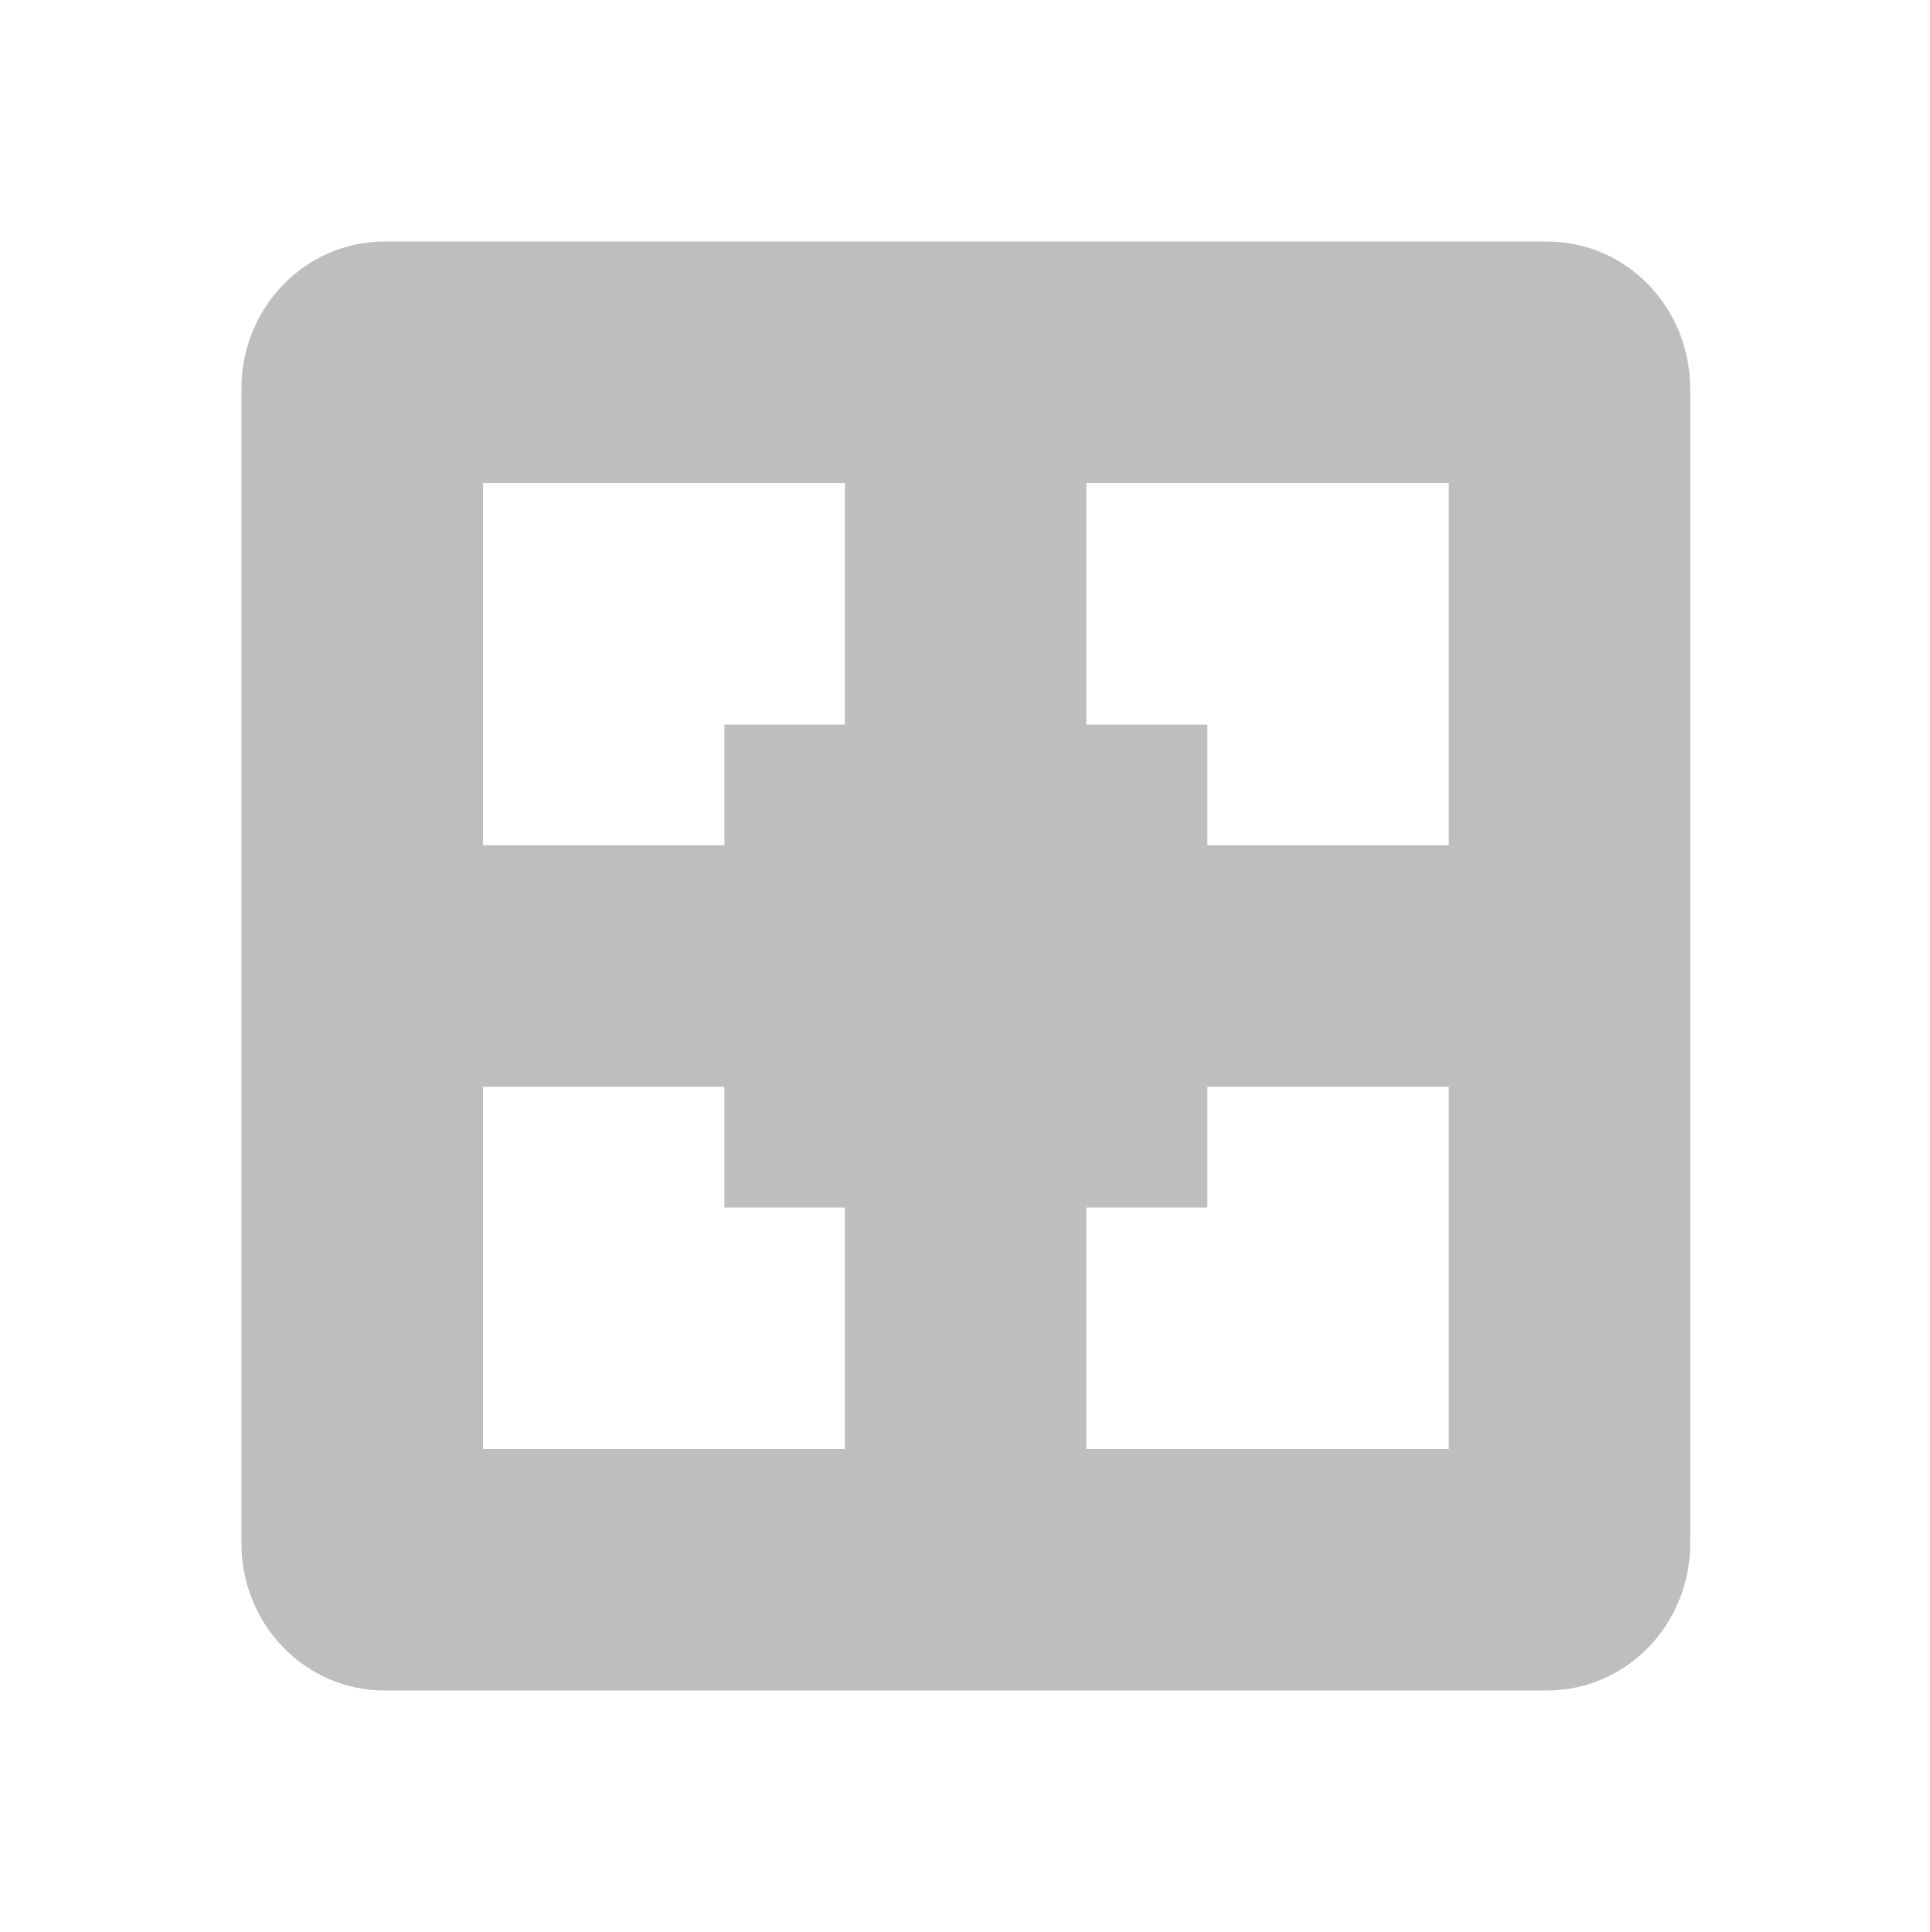
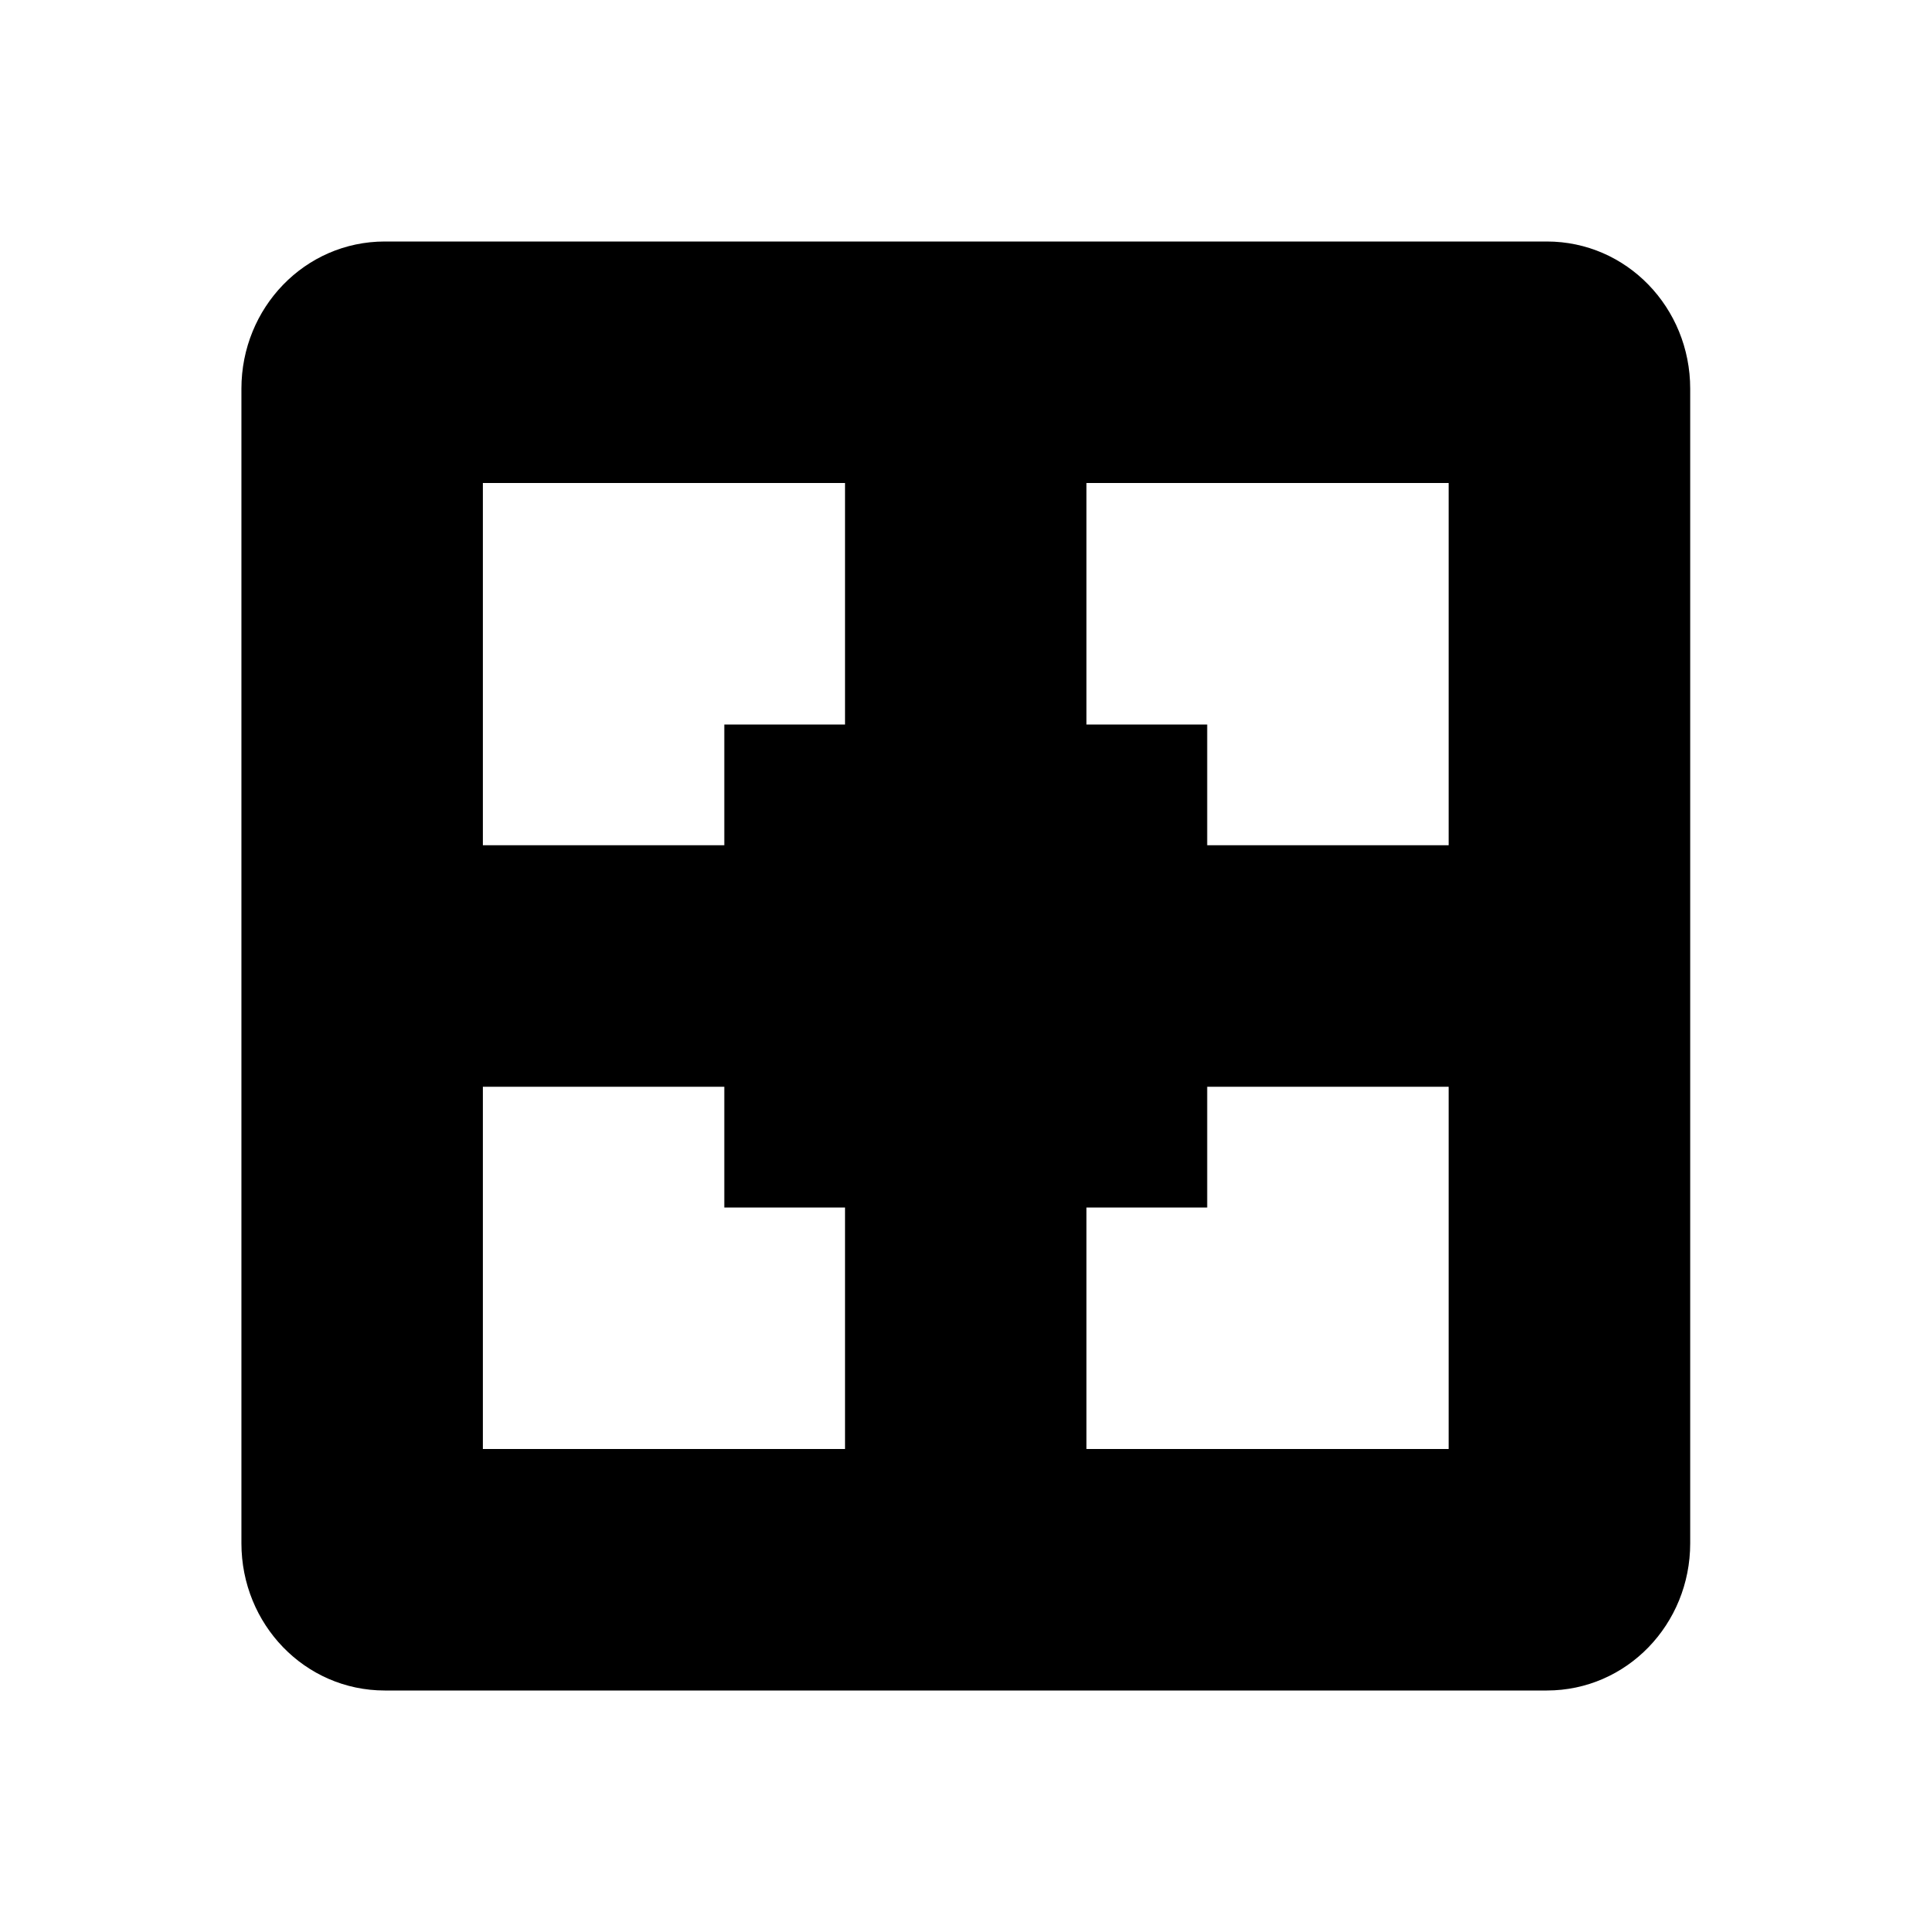
<svg xmlns="http://www.w3.org/2000/svg" width="15.982" version="1.1" height="16" id="svg7384">
  <defs id="defs7386" />
  <g id="layer9" style="display:inline" transform="translate(-161.0002,-667)" />
  <g id="layer10" transform="translate(-161.0002,-667)" />
  <g id="layer11" transform="translate(-161.0002,-667)" />
  <g id="layer13" transform="translate(-161.0002,-667)" />
  <g id="layer14" transform="translate(-161.0002,-667)" />
  <g id="layer15" style="display:inline" transform="translate(-161.0002,-667)" />
  <g id="g71291" style="display:inline" transform="translate(-161.0002,-667)" />
  <g id="g4953" style="display:inline" transform="translate(-161.0002,-667)" />
  <g id="layer12" style="display:inline" transform="translate(-161.0002,-667)">
-     <path d="m 164.188,669 c -0.663,0 -1.188,0.549 -1.188,1.219 l 0,9.562 c 0,0.67 0.525,1.219 1.188,1.219 l 9.625,0 c 0.663,0 1.188,-0.549 1.188,-1.219 l 0,-9.562 c 0,-0.67 -0.525,-1.219 -1.188,-1.219 z m 0.812,2 3,0 0,2 -1,0 0,1 -2,0 z m 5,0 3,0 0,3 -2,0 0,-1 -1,0 z m -5,5 2,0 0,1 1,0 0,2 -3,0 z m 6,0 2,0 0,3 -3,0 0,-2 1,0 z" id="rect11749-5-0-1" style="color:#bebebe;fill:#bebebe;fill-opacity:1;stroke:none;stroke-width:2;marker:none;visibility:visible;display:inline;overflow:visible" />
+     <path d="m 164.188,669 c -0.663,0 -1.188,0.549 -1.188,1.219 l 0,9.562 c 0,0.67 0.525,1.219 1.188,1.219 l 9.625,0 c 0.663,0 1.188,-0.549 1.188,-1.219 l 0,-9.562 c 0,-0.67 -0.525,-1.219 -1.188,-1.219 z m 0.812,2 3,0 0,2 -1,0 0,1 -2,0 z m 5,0 3,0 0,3 -2,0 0,-1 -1,0 z m -5,5 2,0 0,1 1,0 0,2 -3,0 z m 6,0 2,0 0,3 -3,0 0,-2 1,0 z" id="rect11749-5-0-1" style="color:#000000;fill:#000000;fill-opacity:1;stroke:none;stroke-width:2;marker:none;visibility:visible;display:inline;overflow:visible" />
  </g>
</svg>
